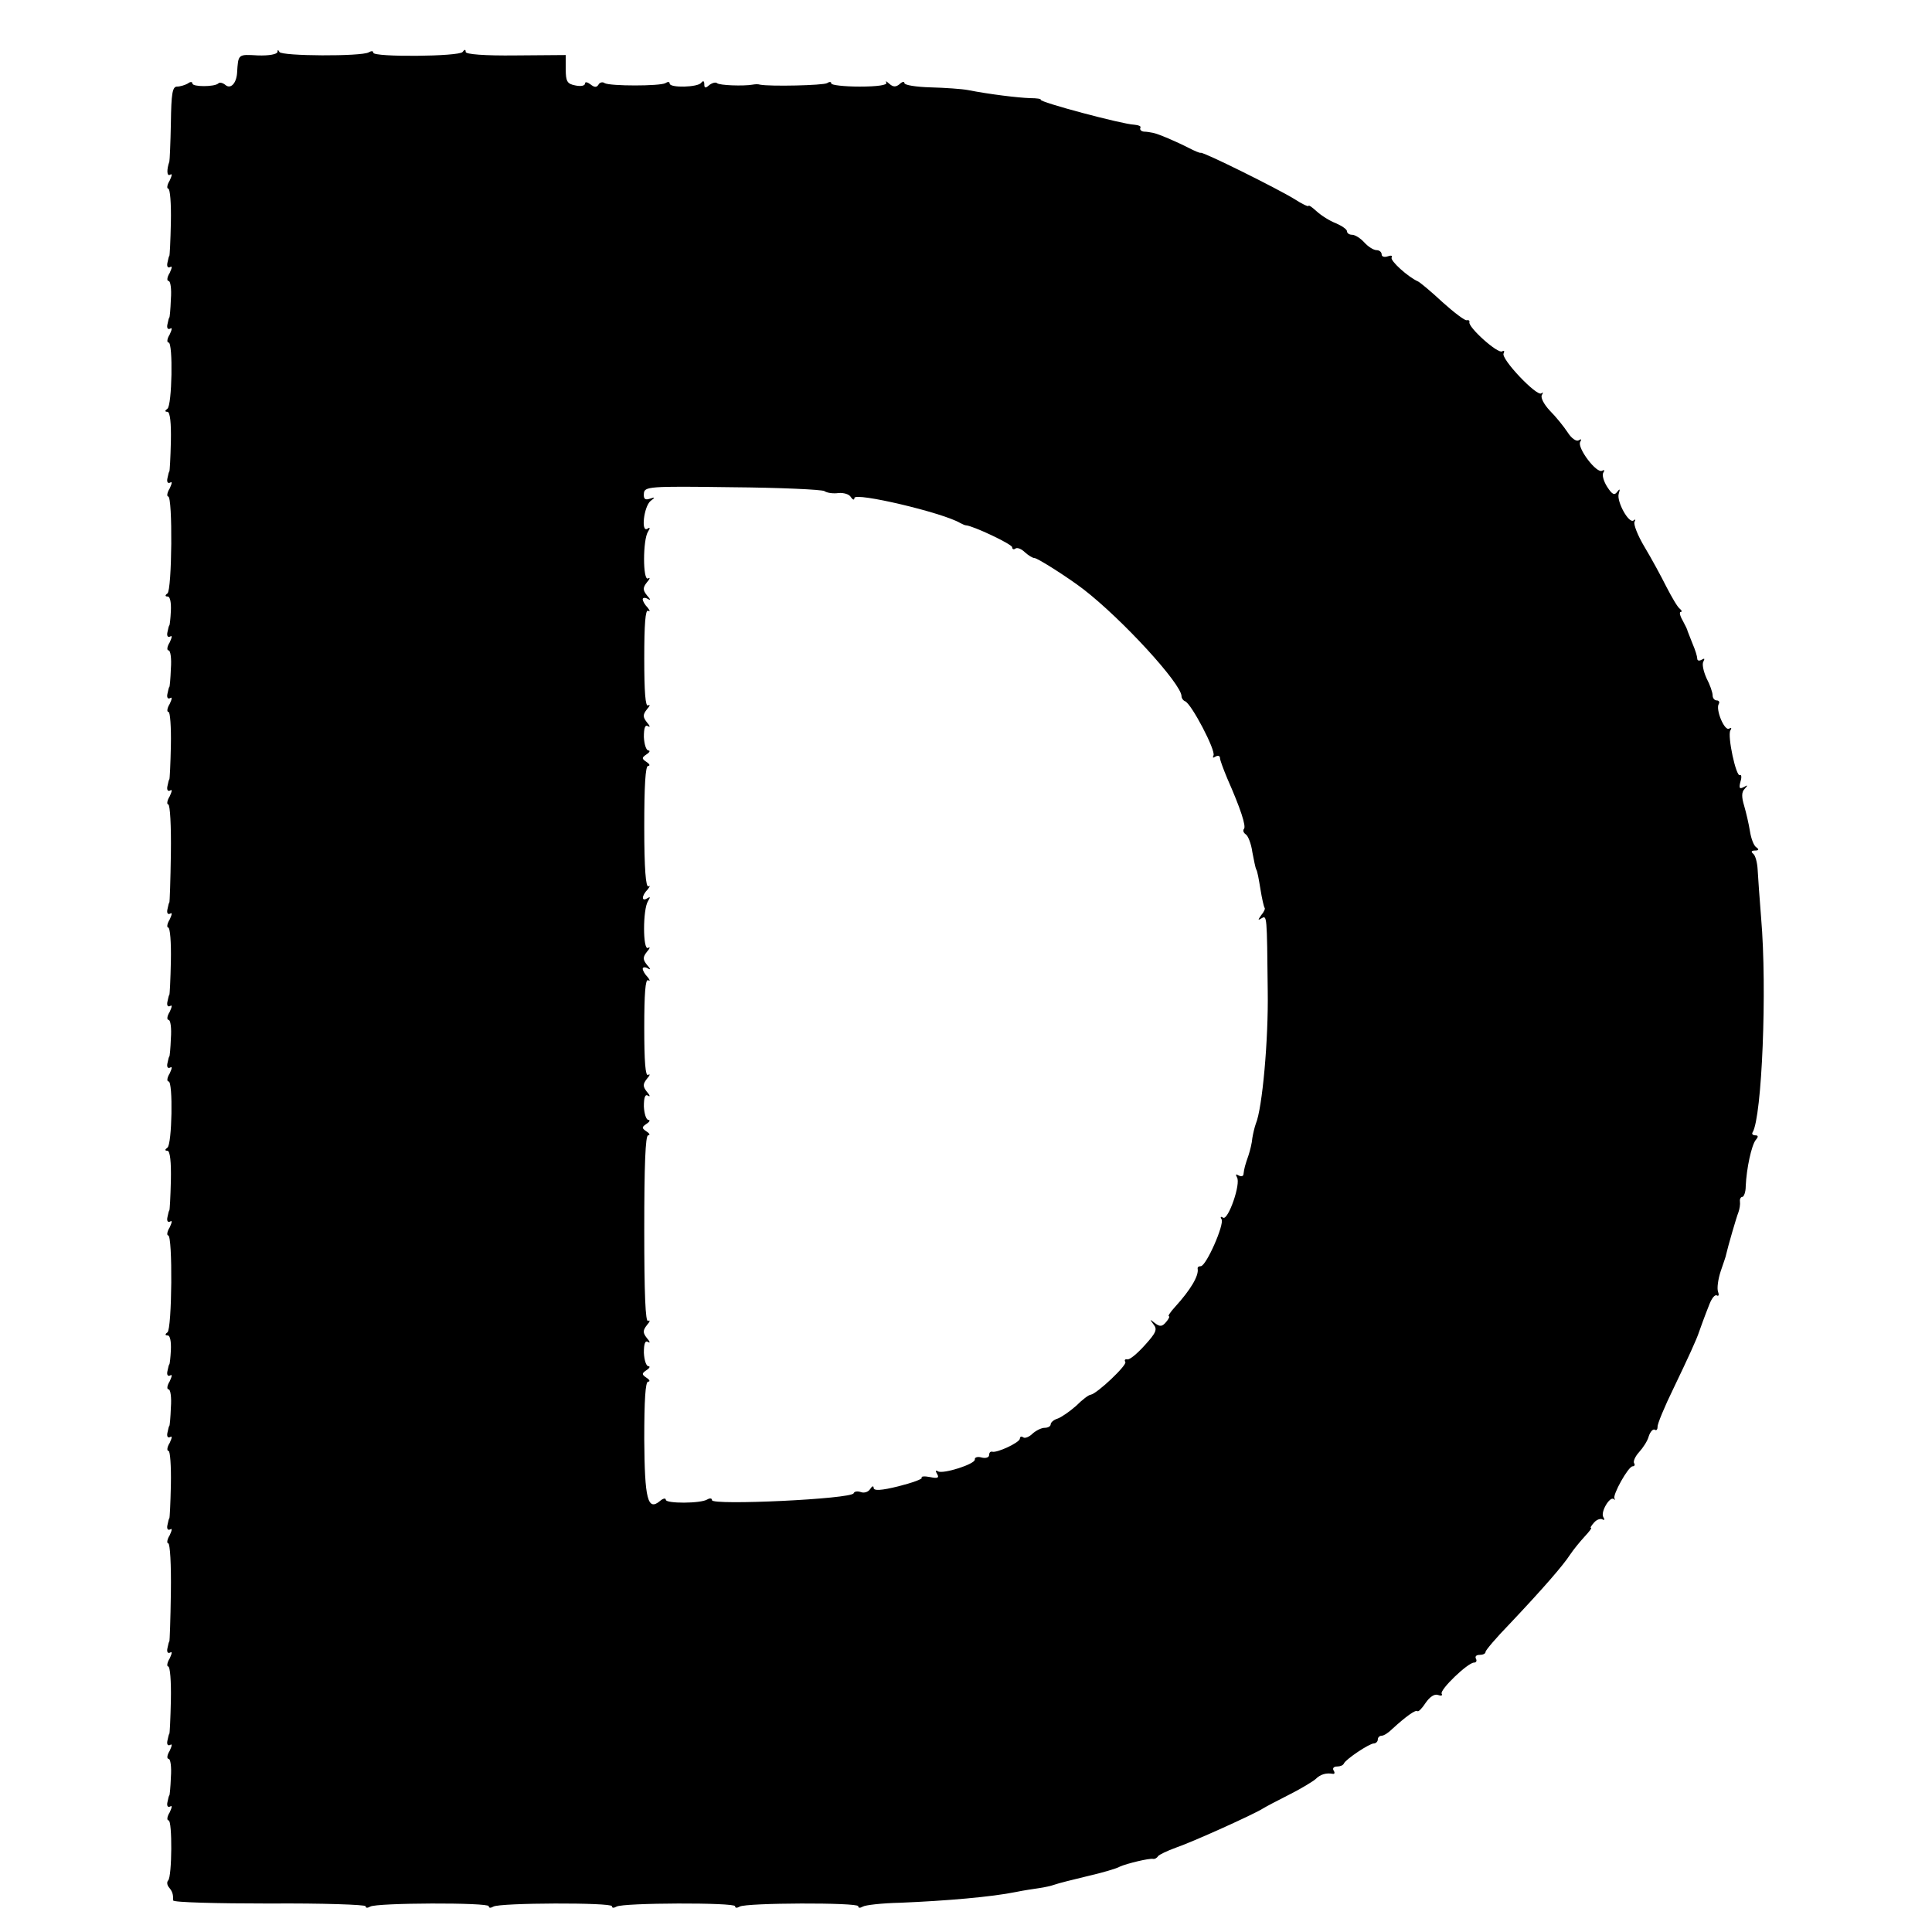
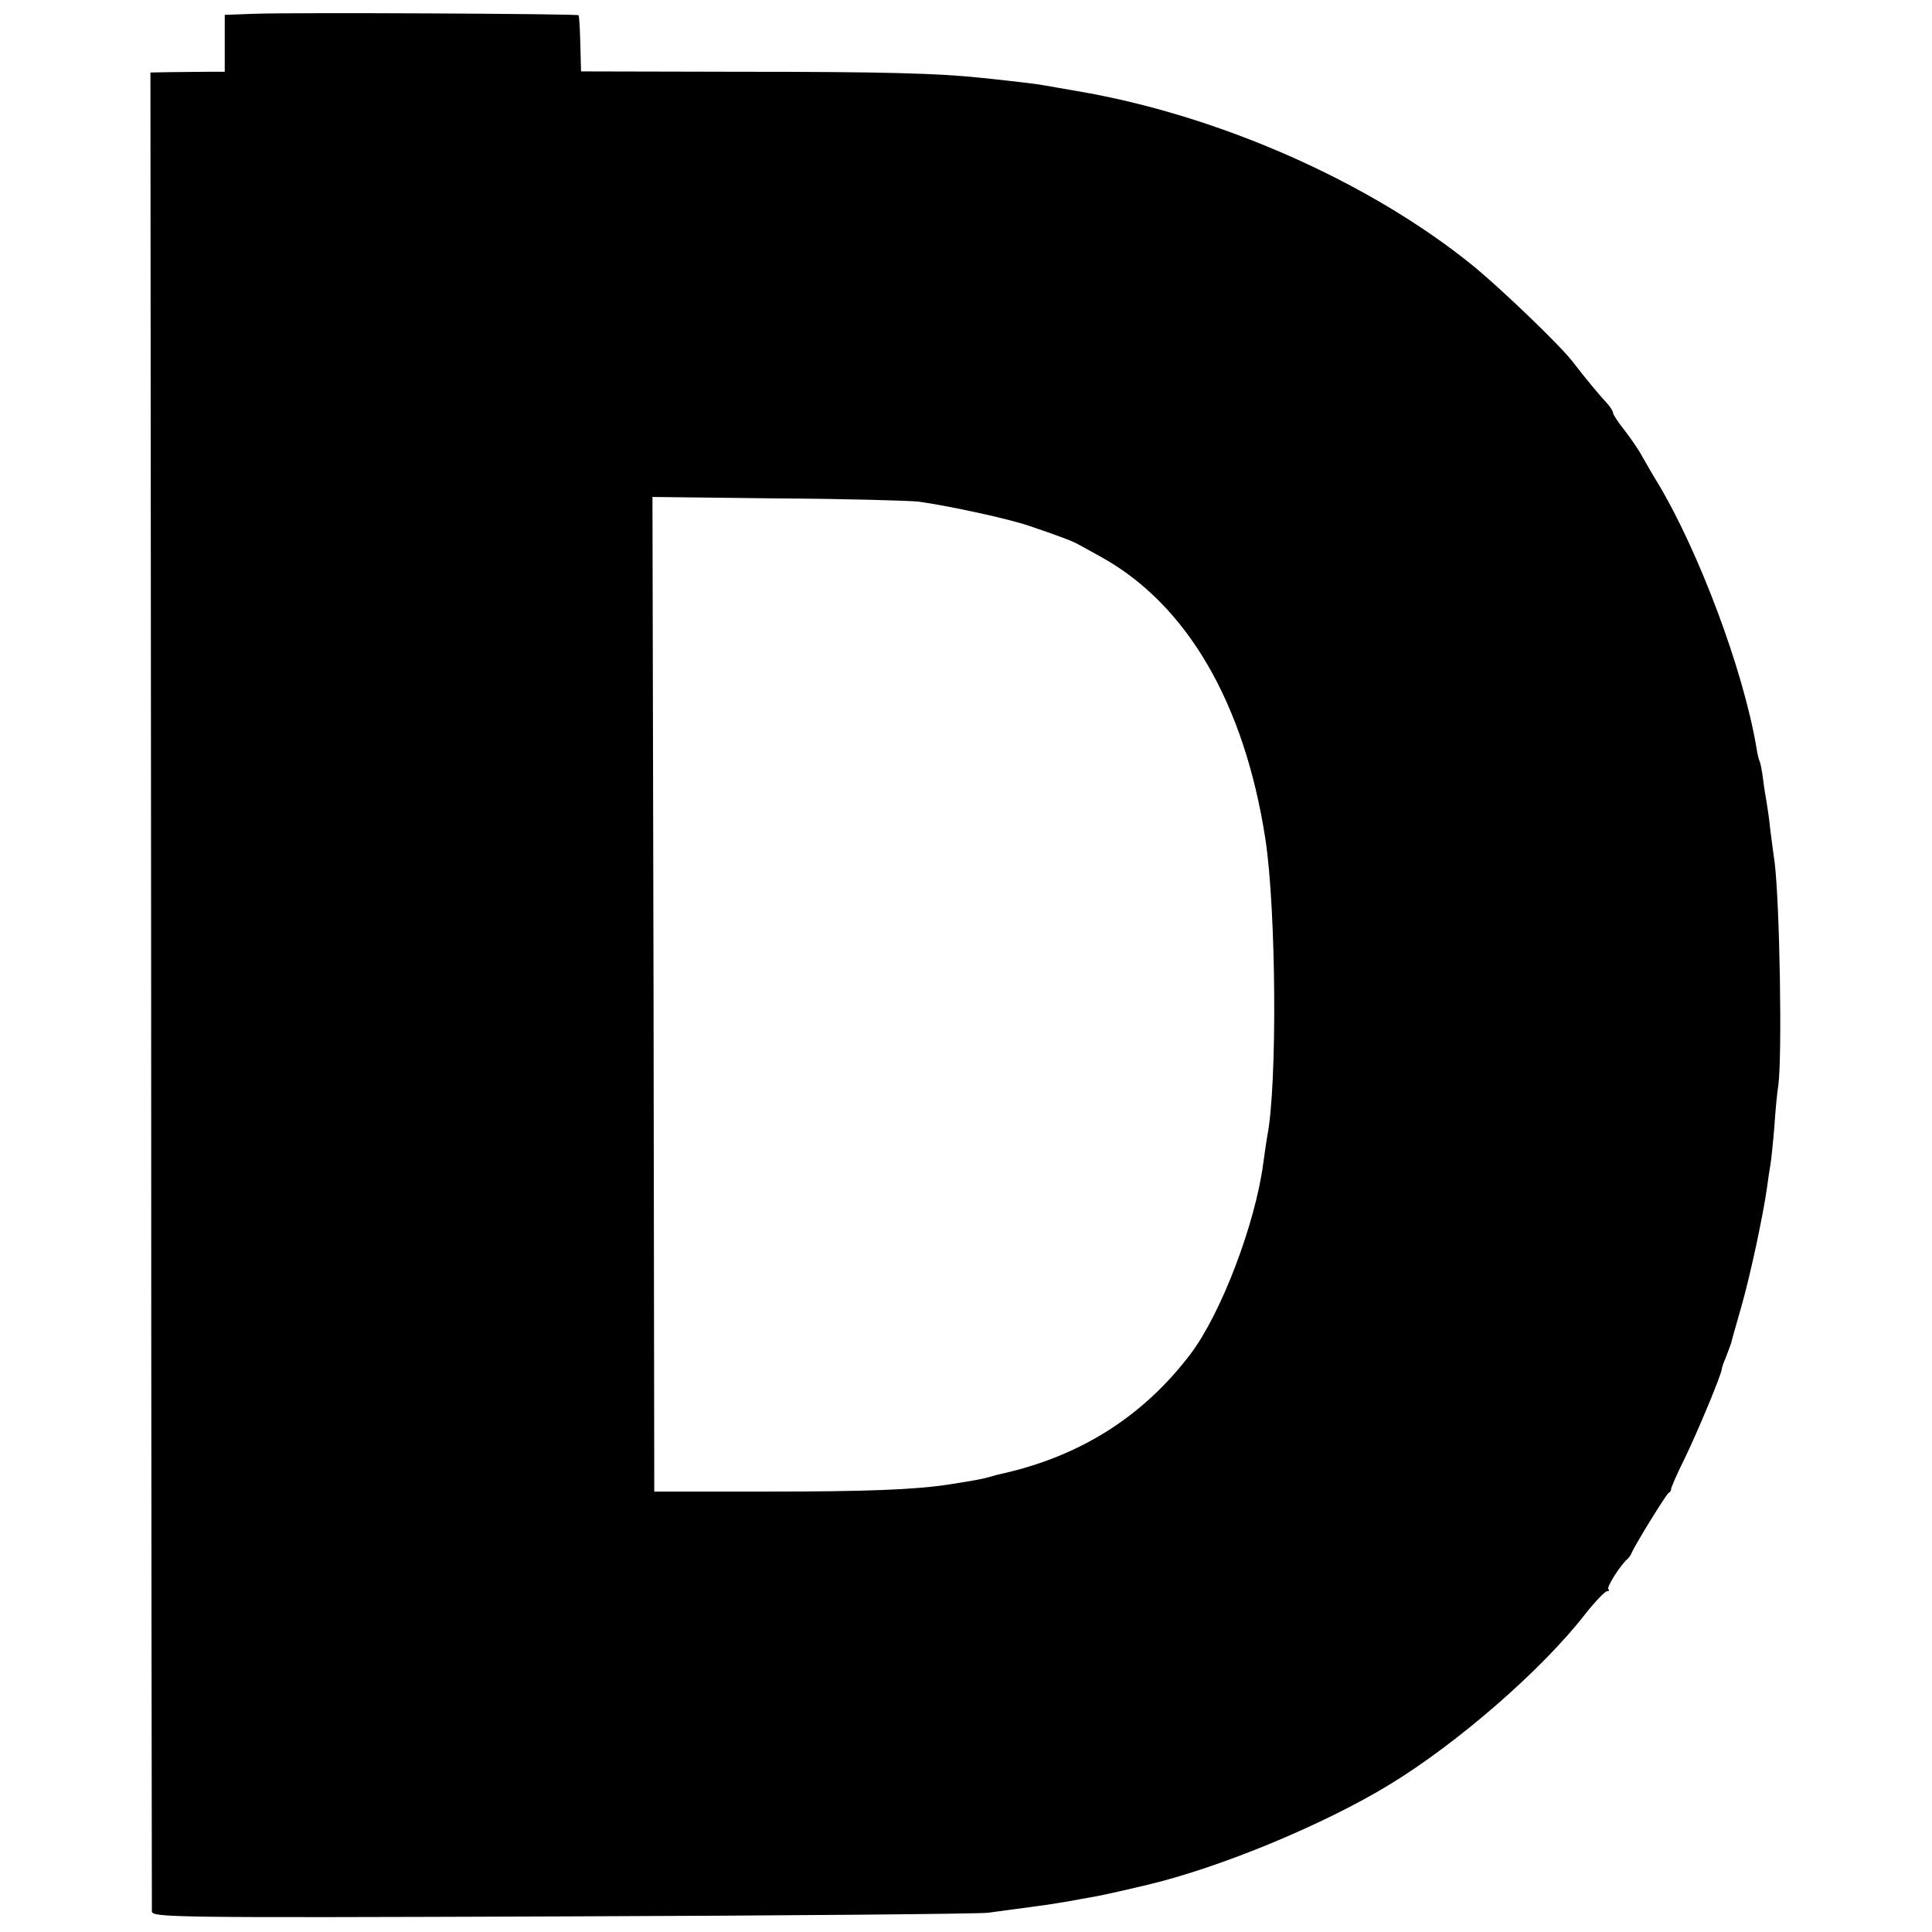
- <svg xmlns="http://www.w3.org/2000/svg" version="1.0" width="502pt" height="502pt" viewBox="0 0 502 502" preserveAspectRatio="xMidYMid meet">
-   <g transform="translate(0,502) scale(0.1,-0.1)" fill="#000000" stroke="none">
-     <path d="M721 4885 c-1 -6 -22 -10 -51 -9 -52 3 -51 4 -54 -46 -2 -27 -17 -42 -30 -31 -7 6 -16 8 -19 4 -10 -9 -67 -9 -67 0 0 5 -6 5 -12 0 -7 -4 -20 -8 -28 -8 -12 0 -15 -18 -16 -95 -1 -52 -3 -97 -4 -100 -7 -20 -7 -39 2 -34 6 4 5 -2 -1 -15 -7 -11 -8 -21 -4 -21 5 0 8 -39 7 -87 -1 -49 -3 -88 -4 -88 -1 0 -3 -8 -5 -18 -2 -9 1 -14 7 -11 6 4 5 -2 -1 -15 -7 -11 -8 -21 -3 -21 5 0 8 -21 6 -47 -1 -27 -3 -48 -4 -48 -1 0 -3 -8 -5 -18 -2 -9 1 -14 7 -11 6 4 5 -2 -1 -15 -7 -11 -8 -21 -3 -21 12 0 9 -164 -3 -172 -7 -5 -7 -8 0 -8 7 0 10 -30 9 -77 -1 -43 -3 -78 -4 -78 -1 0 -3 -8 -5 -18 -2 -9 1 -14 7 -11 6 4 5 -2 -1 -15 -7 -11 -8 -21 -4 -21 12 0 10 -244 -2 -252 -7 -5 -6 -8 1 -8 6 0 9 -16 8 -37 -1 -21 -3 -38 -4 -38 -1 0 -3 -8 -5 -18 -2 -9 1 -14 7 -11 6 4 5 -2 -1 -15 -7 -11 -8 -21 -3 -21 5 0 8 -21 6 -47 -1 -27 -3 -48 -4 -48 -1 0 -3 -8 -5 -18 -2 -9 1 -14 7 -11 6 4 5 -2 -1 -15 -7 -11 -8 -21 -3 -21 4 0 7 -39 6 -87 -1 -49 -3 -88 -4 -88 -1 0 -3 -8 -5 -18 -2 -9 1 -14 7 -11 6 4 5 -2 -1 -15 -7 -11 -8 -21 -4 -21 5 0 8 -57 7 -127 -1 -71 -3 -128 -4 -128 -1 0 -3 -8 -5 -18 -2 -9 1 -14 7 -11 6 4 5 -2 -1 -15 -7 -11 -8 -21 -4 -21 5 0 8 -39 7 -87 -1 -49 -3 -88 -4 -88 -1 0 -3 -8 -5 -18 -2 -9 1 -14 7 -11 6 4 5 -2 -1 -15 -7 -11 -8 -21 -3 -21 5 0 8 -21 6 -48 -1 -26 -3 -47 -4 -47 -1 0 -3 -8 -5 -18 -2 -9 1 -14 7 -11 6 4 5 -2 -1 -15 -7 -11 -8 -21 -3 -21 12 0 9 -164 -3 -172 -7 -5 -7 -8 0 -8 7 0 10 -30 9 -77 -1 -43 -3 -78 -4 -78 -1 0 -3 -8 -5 -18 -2 -9 1 -14 7 -11 6 4 5 -2 -1 -15 -7 -11 -8 -21 -4 -21 12 0 10 -244 -2 -252 -7 -5 -6 -8 1 -8 6 0 9 -16 8 -38 -1 -20 -3 -37 -4 -37 -1 0 -3 -8 -5 -18 -2 -9 1 -14 7 -11 6 4 5 -2 -1 -15 -7 -11 -8 -21 -3 -21 5 0 8 -21 6 -47 -1 -27 -3 -48 -4 -48 -1 0 -3 -8 -5 -18 -2 -9 1 -14 7 -11 6 4 5 -2 -1 -15 -7 -11 -8 -21 -3 -21 4 0 7 -39 6 -88 -1 -48 -3 -87 -4 -87 -1 0 -3 -8 -5 -18 -2 -9 1 -14 7 -11 6 4 5 -2 -1 -15 -7 -11 -8 -21 -4 -21 5 0 8 -57 7 -127 -1 -71 -3 -128 -4 -128 -1 0 -3 -8 -5 -18 -2 -9 1 -14 7 -11 6 4 5 -2 -1 -15 -7 -11 -8 -21 -4 -21 5 0 8 -39 7 -87 -1 -49 -3 -88 -4 -88 -1 0 -3 -8 -5 -18 -2 -9 1 -14 7 -11 6 4 5 -2 -1 -15 -7 -11 -8 -21 -3 -21 5 0 8 -21 6 -48 -1 -26 -3 -47 -4 -47 -1 0 -3 -8 -5 -18 -2 -9 1 -14 7 -11 6 4 5 -2 -1 -15 -7 -11 -8 -21 -3 -21 10 0 9 -146 -1 -156 -4 -4 -3 -12 2 -18 9 -11 11 -17 11 -34 0 -5 113 -8 250 -8 138 1 250 -3 250 -7 0 -5 5 -5 12 -1 16 10 308 11 308 1 0 -5 5 -5 12 -1 16 10 308 11 308 1 0 -5 5 -5 12 -1 16 10 308 11 308 1 0 -5 5 -5 12 -1 16 10 308 11 308 1 0 -5 5 -5 12 -1 6 4 50 9 97 10 120 5 237 15 301 28 19 4 46 8 60 10 14 2 32 6 40 9 8 3 47 13 85 22 39 9 77 20 85 25 18 8 76 22 86 20 4 -1 10 2 13 7 3 4 24 14 46 22 44 15 201 86 225 101 8 5 40 22 70 37 30 15 61 34 68 40 13 13 28 17 45 14 5 -1 6 3 2 9 -3 5 0 10 9 10 8 0 16 3 18 8 5 11 66 52 78 52 5 0 10 5 10 10 0 6 5 10 10 10 6 0 18 8 28 18 35 32 60 50 65 46 2 -3 12 7 21 21 11 16 23 24 32 21 8 -3 13 -2 10 3 -6 10 68 81 84 81 6 0 8 5 5 10 -3 6 1 10 9 10 9 0 16 3 16 8 0 4 28 37 63 73 86 91 139 152 157 180 8 12 25 33 37 46 12 13 20 23 17 23 -3 0 1 6 8 14 7 8 17 11 22 8 5 -3 6 0 2 6 -8 13 17 55 27 47 4 -3 5 -2 2 1 -6 9 36 84 47 84 5 0 7 4 4 8 -3 5 3 18 13 29 10 11 22 29 25 41 4 12 11 20 16 17 4 -3 7 1 7 8 -1 6 18 52 42 101 37 77 60 127 66 146 1 3 5 14 9 25 4 11 12 32 18 47 6 15 14 25 19 22 5 -3 6 2 3 10 -3 8 0 32 7 53 7 21 14 40 14 43 5 22 27 98 32 110 3 8 5 21 4 28 -1 6 2 12 6 12 4 0 9 12 9 28 2 46 15 106 26 120 7 8 7 12 -1 12 -7 0 -10 4 -7 8 24 40 38 371 22 557 -4 50 -8 106 -9 125 -1 19 -6 38 -12 42 -6 5 -4 8 5 8 10 0 11 3 4 8 -7 4 -14 23 -17 42 -3 19 -10 49 -15 66 -7 23 -7 36 1 44 9 10 9 11 -2 5 -11 -6 -13 -3 -9 13 4 12 3 20 -1 18 -10 -6 -33 102 -25 116 4 6 3 8 -3 5 -12 -8 -36 50 -27 64 3 5 0 9 -5 9 -6 0 -11 6 -11 13 0 8 -7 28 -16 45 -8 18 -12 37 -8 43 4 8 3 9 -4 5 -7 -4 -12 -3 -12 3 0 5 -5 22 -12 38 -6 15 -12 30 -13 33 0 3 -6 15 -13 28 -7 12 -9 22 -5 22 4 0 3 4 -2 8 -6 4 -21 30 -35 57 -14 28 -39 74 -57 104 -18 30 -29 59 -26 65 3 6 3 8 -2 4 -12 -11 -45 49 -39 69 4 13 3 14 -4 5 -7 -10 -13 -7 -26 13 -9 14 -14 31 -10 37 4 6 3 8 -3 5 -14 -9 -66 60 -57 75 4 7 3 8 -4 4 -6 -4 -19 5 -29 21 -10 15 -30 40 -46 56 -15 16 -24 33 -21 40 4 7 4 9 -1 5 -11 -10 -107 91 -98 104 3 6 1 8 -4 5 -11 -7 -89 63 -85 76 1 4 -2 6 -7 5 -4 -2 -33 20 -63 47 -30 28 -59 52 -64 54 -25 11 -73 54 -68 62 3 5 -2 6 -10 3 -9 -3 -16 -1 -16 5 0 6 -6 11 -13 11 -8 0 -22 9 -32 20 -10 11 -24 20 -32 20 -7 0 -13 4 -13 9 0 5 -13 14 -29 21 -16 6 -38 20 -50 31 -12 11 -21 17 -21 14 0 -3 -17 5 -37 18 -44 27 -235 122 -243 120 -3 -1 -16 5 -30 12 -33 17 -82 38 -95 40 -5 1 -16 3 -23 3 -7 1 -11 5 -9 10 3 4 -5 7 -16 8 -30 1 -248 59 -243 65 2 2 -10 4 -27 4 -32 1 -106 10 -162 21 -16 3 -60 6 -97 7 -38 1 -68 6 -68 11 0 5 -6 4 -13 -3 -10 -8 -17 -7 -27 2 -7 6 -10 8 -7 2 3 -6 -23 -10 -69 -10 -41 0 -74 4 -74 8 0 5 -5 5 -11 1 -10 -6 -148 -9 -174 -4 -6 2 -14 1 -20 0 -23 -4 -86 -2 -92 4 -3 3 -12 1 -20 -5 -10 -9 -13 -8 -13 2 0 9 -3 10 -8 4 -8 -12 -82 -14 -82 -2 0 5 -5 5 -11 1 -14 -8 -144 -8 -158 0 -5 4 -13 2 -16 -4 -5 -8 -11 -7 -21 1 -8 6 -14 7 -14 2 0 -6 -11 -8 -25 -5 -21 4 -25 10 -25 42 l0 37 -130 -1 c-81 -1 -130 3 -130 9 0 7 -3 7 -8 0 -8 -12 -232 -14 -232 -2 0 5 -5 5 -12 1 -18 -11 -227 -10 -232 1 -3 6 -5 6 -5 0z m1421 -1141 c7 -5 24 -7 37 -5 13 1 28 -3 32 -11 5 -7 9 -8 9 -2 0 16 230 -38 275 -65 6 -3 12 -6 15 -6 18 -1 120 -49 120 -57 0 -5 4 -7 9 -3 5 3 16 -2 24 -10 9 -8 20 -15 25 -15 8 0 88 -51 127 -81 101 -78 255 -246 255 -278 0 -5 4 -11 9 -13 16 -5 81 -129 74 -141 -3 -6 -1 -7 5 -3 7 4 12 2 12 -4 0 -5 9 -29 19 -53 34 -77 50 -125 43 -131 -3 -4 -1 -10 5 -14 6 -4 14 -24 17 -46 4 -21 8 -41 10 -45 3 -3 7 -27 11 -51 4 -25 9 -47 11 -49 2 -2 -2 -11 -9 -19 -9 -13 -9 -14 1 -8 14 8 14 9 16 -189 2 -126 -14 -305 -31 -345 -3 -8 -7 -25 -9 -37 -1 -13 -6 -33 -10 -45 -9 -26 -11 -33 -13 -49 0 -5 -6 -7 -13 -3 -7 4 -8 3 -4 -5 11 -16 -23 -113 -36 -105 -6 4 -8 2 -4 -4 8 -13 -40 -122 -54 -122 -6 0 -9 -3 -8 -7 3 -18 -18 -54 -59 -99 -12 -13 -19 -24 -16 -24 3 0 0 -7 -7 -15 -10 -12 -16 -13 -29 -3 -14 11 -14 11 -4 -3 11 -13 7 -22 -23 -55 -19 -21 -39 -38 -45 -36 -6 1 -8 -2 -5 -7 5 -8 -73 -82 -90 -85 -5 0 -22 -13 -38 -29 -17 -15 -39 -30 -48 -33 -10 -3 -18 -10 -18 -15 0 -5 -7 -9 -16 -9 -8 0 -22 -7 -31 -15 -8 -8 -19 -13 -24 -10 -5 4 -9 2 -9 -3 0 -10 -60 -38 -72 -34 -5 1 -8 -3 -8 -9 0 -6 -9 -9 -20 -6 -10 3 -18 0 -17 -5 2 -12 -83 -39 -96 -31 -6 4 -7 1 -2 -7 6 -10 1 -12 -18 -8 -15 3 -25 2 -22 -2 2 -3 -25 -13 -61 -22 -44 -11 -64 -12 -64 -4 0 6 -4 5 -9 -3 -5 -8 -16 -11 -24 -8 -9 3 -17 2 -19 -3 -5 -15 -368 -32 -368 -18 0 5 -5 6 -12 2 -17 -11 -108 -11 -108 -1 0 5 -7 4 -15 -3 -32 -27 -40 4 -41 160 0 102 3 150 10 150 6 0 4 5 -4 10 -13 9 -13 11 0 20 8 5 10 10 5 10 -6 0 -11 16 -12 35 0 23 3 33 11 28 6 -4 5 1 -3 10 -11 14 -11 20 0 34 8 9 9 14 3 11 -7 -5 -10 70 -10 238 0 165 3 244 10 244 6 0 4 5 -4 10 -13 9 -13 11 0 20 8 5 10 10 5 10 -6 0 -11 16 -12 35 0 23 3 33 11 28 6 -4 5 1 -3 10 -11 14 -11 20 0 34 8 9 9 14 3 10 -7 -4 -10 34 -10 123 0 88 3 127 10 123 6 -3 5 0 -1 8 -7 7 -13 17 -13 22 0 4 6 5 13 1 8 -5 8 -2 -2 9 -11 14 -11 20 0 34 8 9 9 14 3 10 -14 -8 -14 101 0 122 6 10 6 12 -2 7 -16 -10 -15 7 1 23 6 8 7 11 2 8 -7 -4 -11 46 -11 154 0 107 3 159 10 159 6 0 4 5 -4 10 -13 9 -13 11 0 20 8 5 10 10 5 10 -6 0 -11 16 -12 35 0 23 3 33 11 28 6 -4 5 1 -3 10 -11 14 -11 20 0 34 8 9 9 14 3 10 -7 -4 -10 34 -10 123 0 88 3 127 10 123 6 -3 5 0 -1 8 -7 7 -13 17 -13 22 0 4 6 5 13 1 8 -5 8 -2 -2 9 -11 14 -11 20 0 34 8 9 9 14 3 10 -14 -8 -14 101 0 122 6 9 5 12 -2 7 -17 -10 -9 57 8 72 13 10 13 11 -2 6 -12 -4 -16 0 -15 13 1 19 11 20 229 17 125 -1 233 -6 240 -10z" />
+ <svg xmlns="http://www.w3.org/2000/svg" version="1.0" width="533pt" height="533pt" viewBox="0 0 533 533" preserveAspectRatio="xMidYMid meet">
+   <g transform="translate(0,533) scale(0.1,-0.1)" fill="#000000" stroke="none">
+     <path d="M703 5292 l-83 -3 0 -79 0 -78 -47 0 c-27 0 -73 -1 -103 -1 l-55 -1 2 -2528 c0 -1390 2 -2535 2 -2545 1 -17 49 -18 1129 -14 620 2 1150 7 1177 10 47 6 72 10 163 22 21 3 49 8 62 10 14 3 39 7 55 10 29 5 54 10 160 35 202 48 487 166 669 277 187 114 420 316 540 471 27 34 54 62 59 62 6 0 8 3 4 6 -5 6 35 69 54 84 3 3 8 10 10 15 9 22 94 160 102 166 5 3 8 8 7 10 -1 2 15 40 37 84 37 76 103 235 103 248 0 3 5 18 12 34 6 15 12 33 14 38 1 6 14 51 28 100 25 88 60 251 71 330 3 23 7 50 9 60 2 11 7 58 11 105 3 47 8 99 11 115 11 84 4 498 -10 615 -3 19 -8 60 -12 90 -3 30 -8 64 -10 75 -2 11 -7 40 -10 65 -3 25 -8 48 -10 51 -2 3 -6 21 -9 40 -36 211 -158 538 -273 729 -12 19 -30 51 -41 70 -10 19 -33 52 -50 74 -17 21 -31 43 -31 47 0 5 -8 17 -17 27 -19 20 -59 68 -95 115 -34 44 -193 197 -272 262 -286 233 -705 418 -1096 484 -36 6 -74 13 -86 15 -20 4 -80 11 -174 21 -123 13 -270 17 -670 17 l-437 1 -2 76 c-1 41 -3 77 -5 79 -5 4 -785 8 -893 4z m1832 -1346 c85 -12 247 -47 305 -67 86 -29 124 -44 135 -51 6 -3 33 -18 60 -33 239 -131 398 -404 456 -780 30 -197 33 -681 5 -820 -2 -11 -7 -45 -11 -75 -22 -166 -116 -414 -201 -526 -129 -170 -301 -280 -517 -329 -10 -2 -26 -6 -35 -9 -17 -5 -40 -10 -112 -21 -95 -15 -231 -20 -510 -20 l-305 0 -2 1372 -3 1372 343 -4 c188 -1 365 -6 392 -9z" />
  </g>
</svg>
